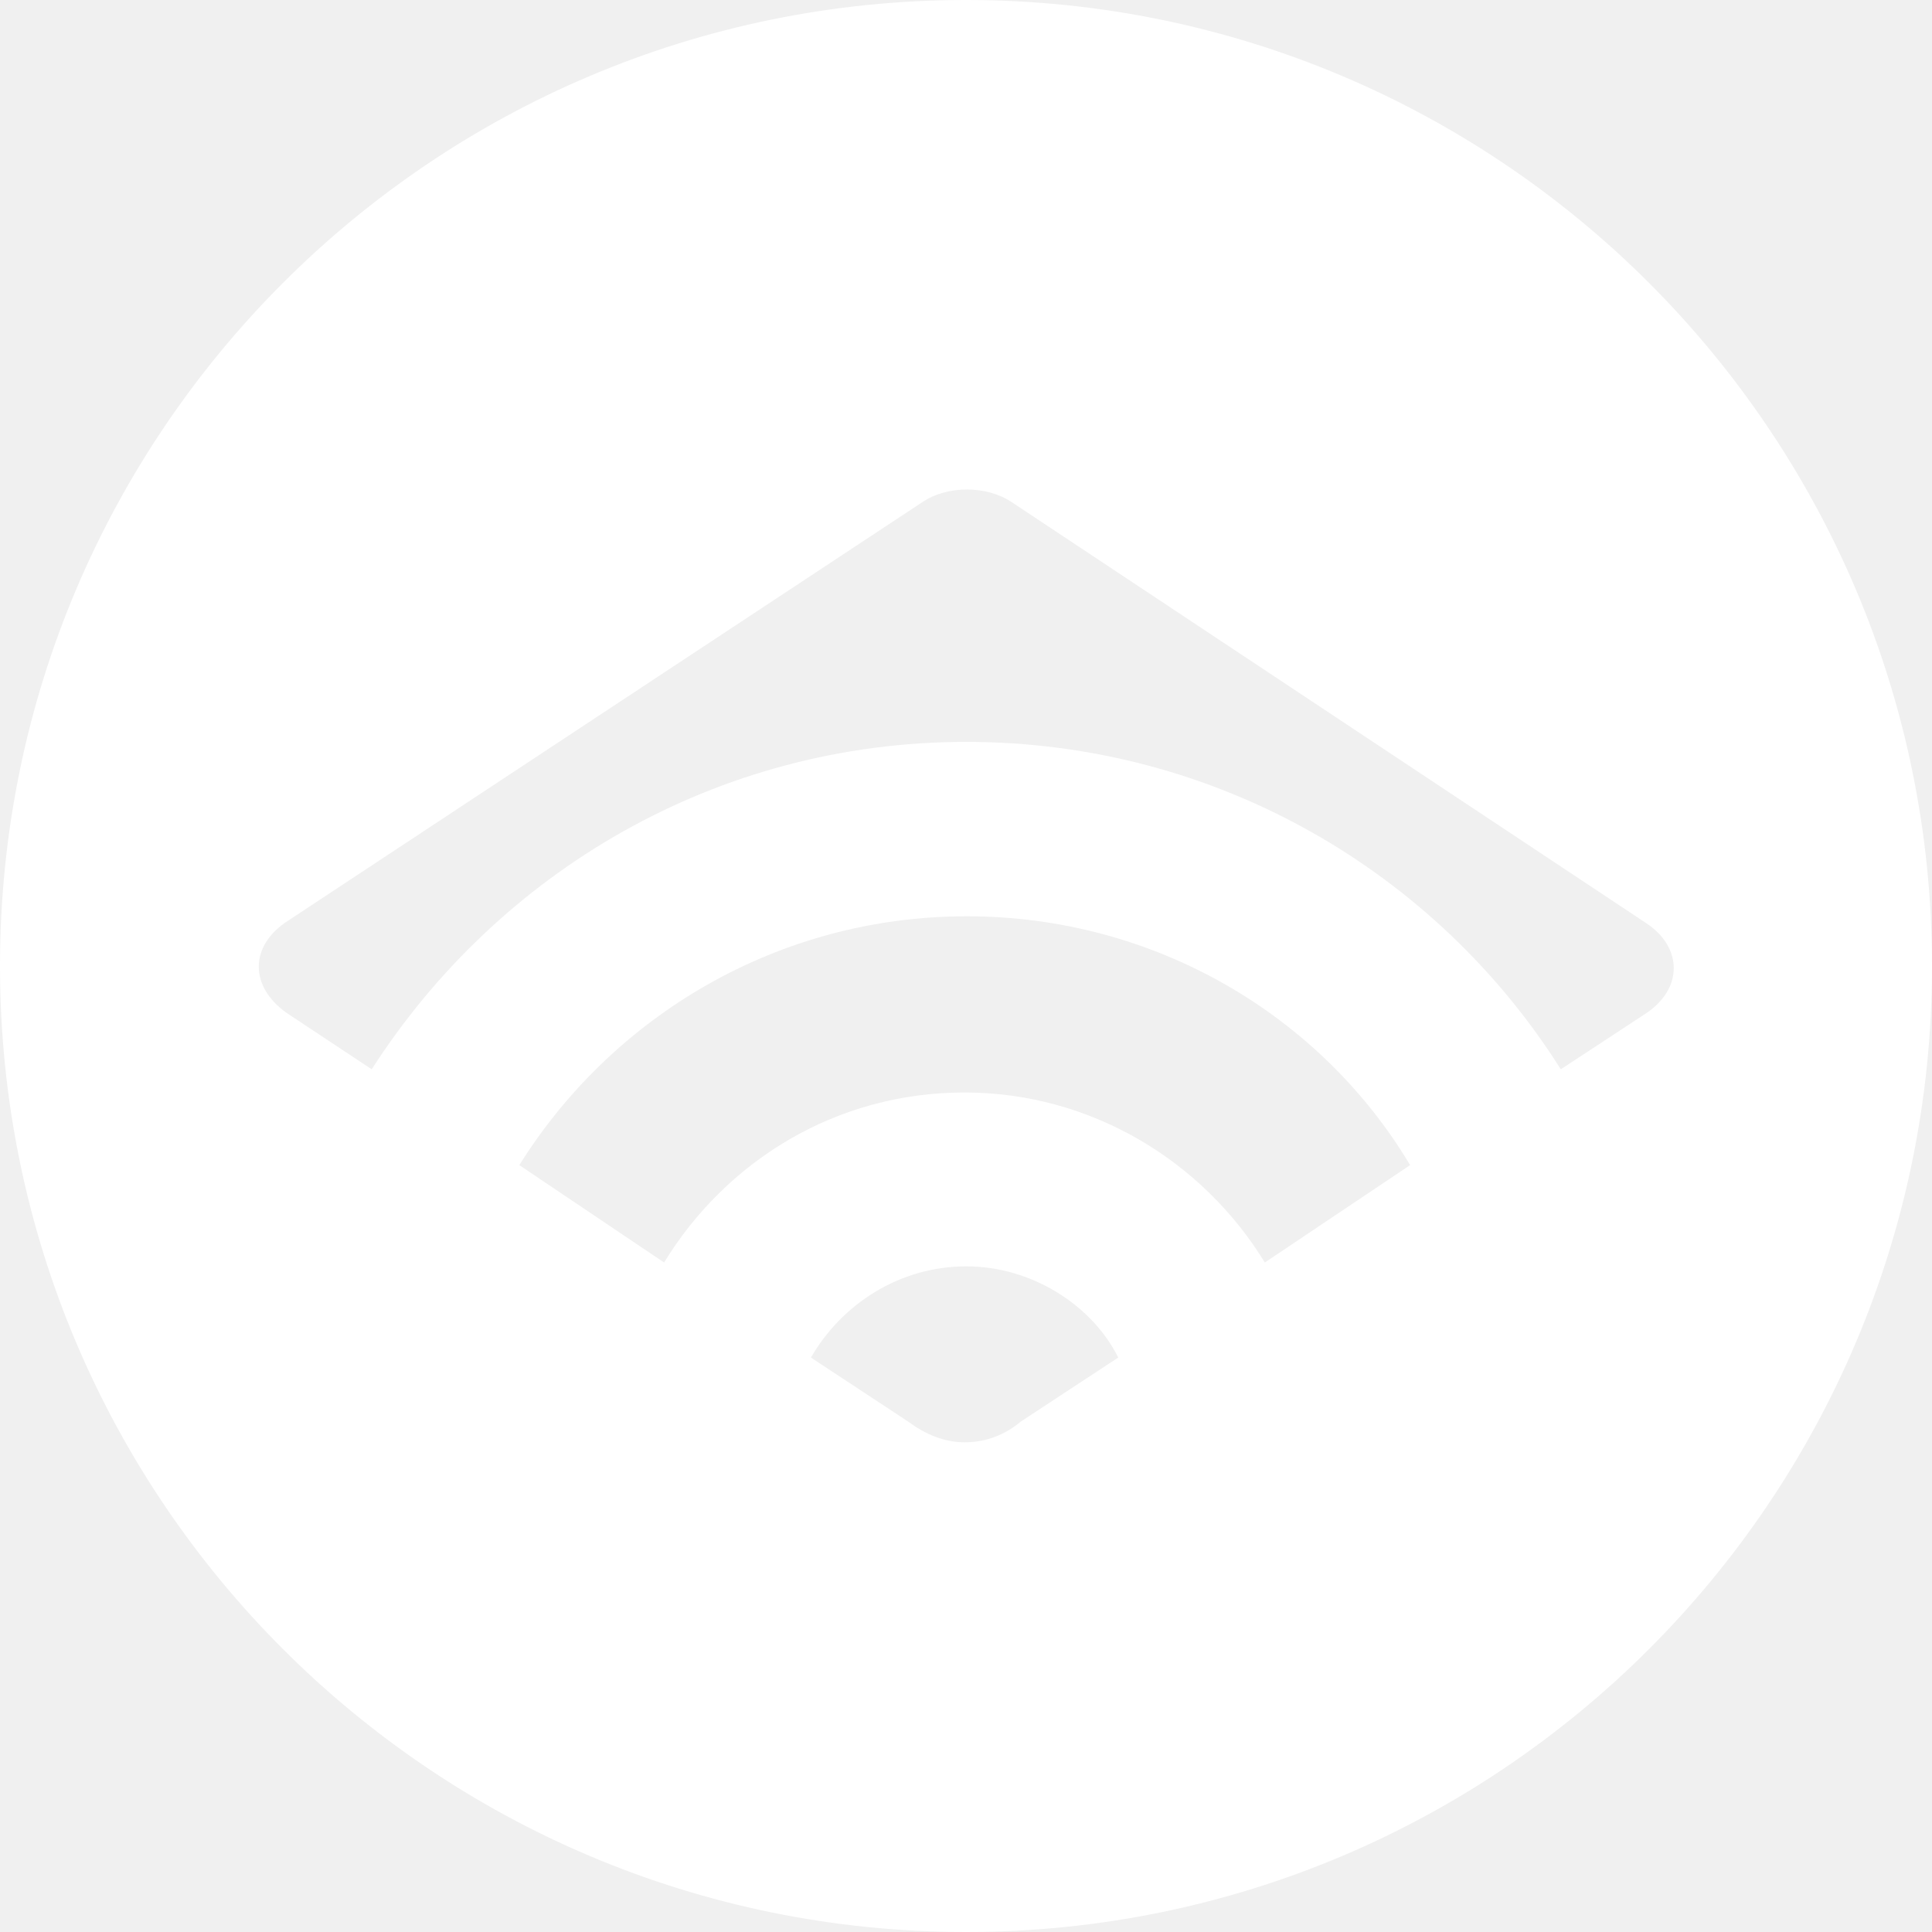
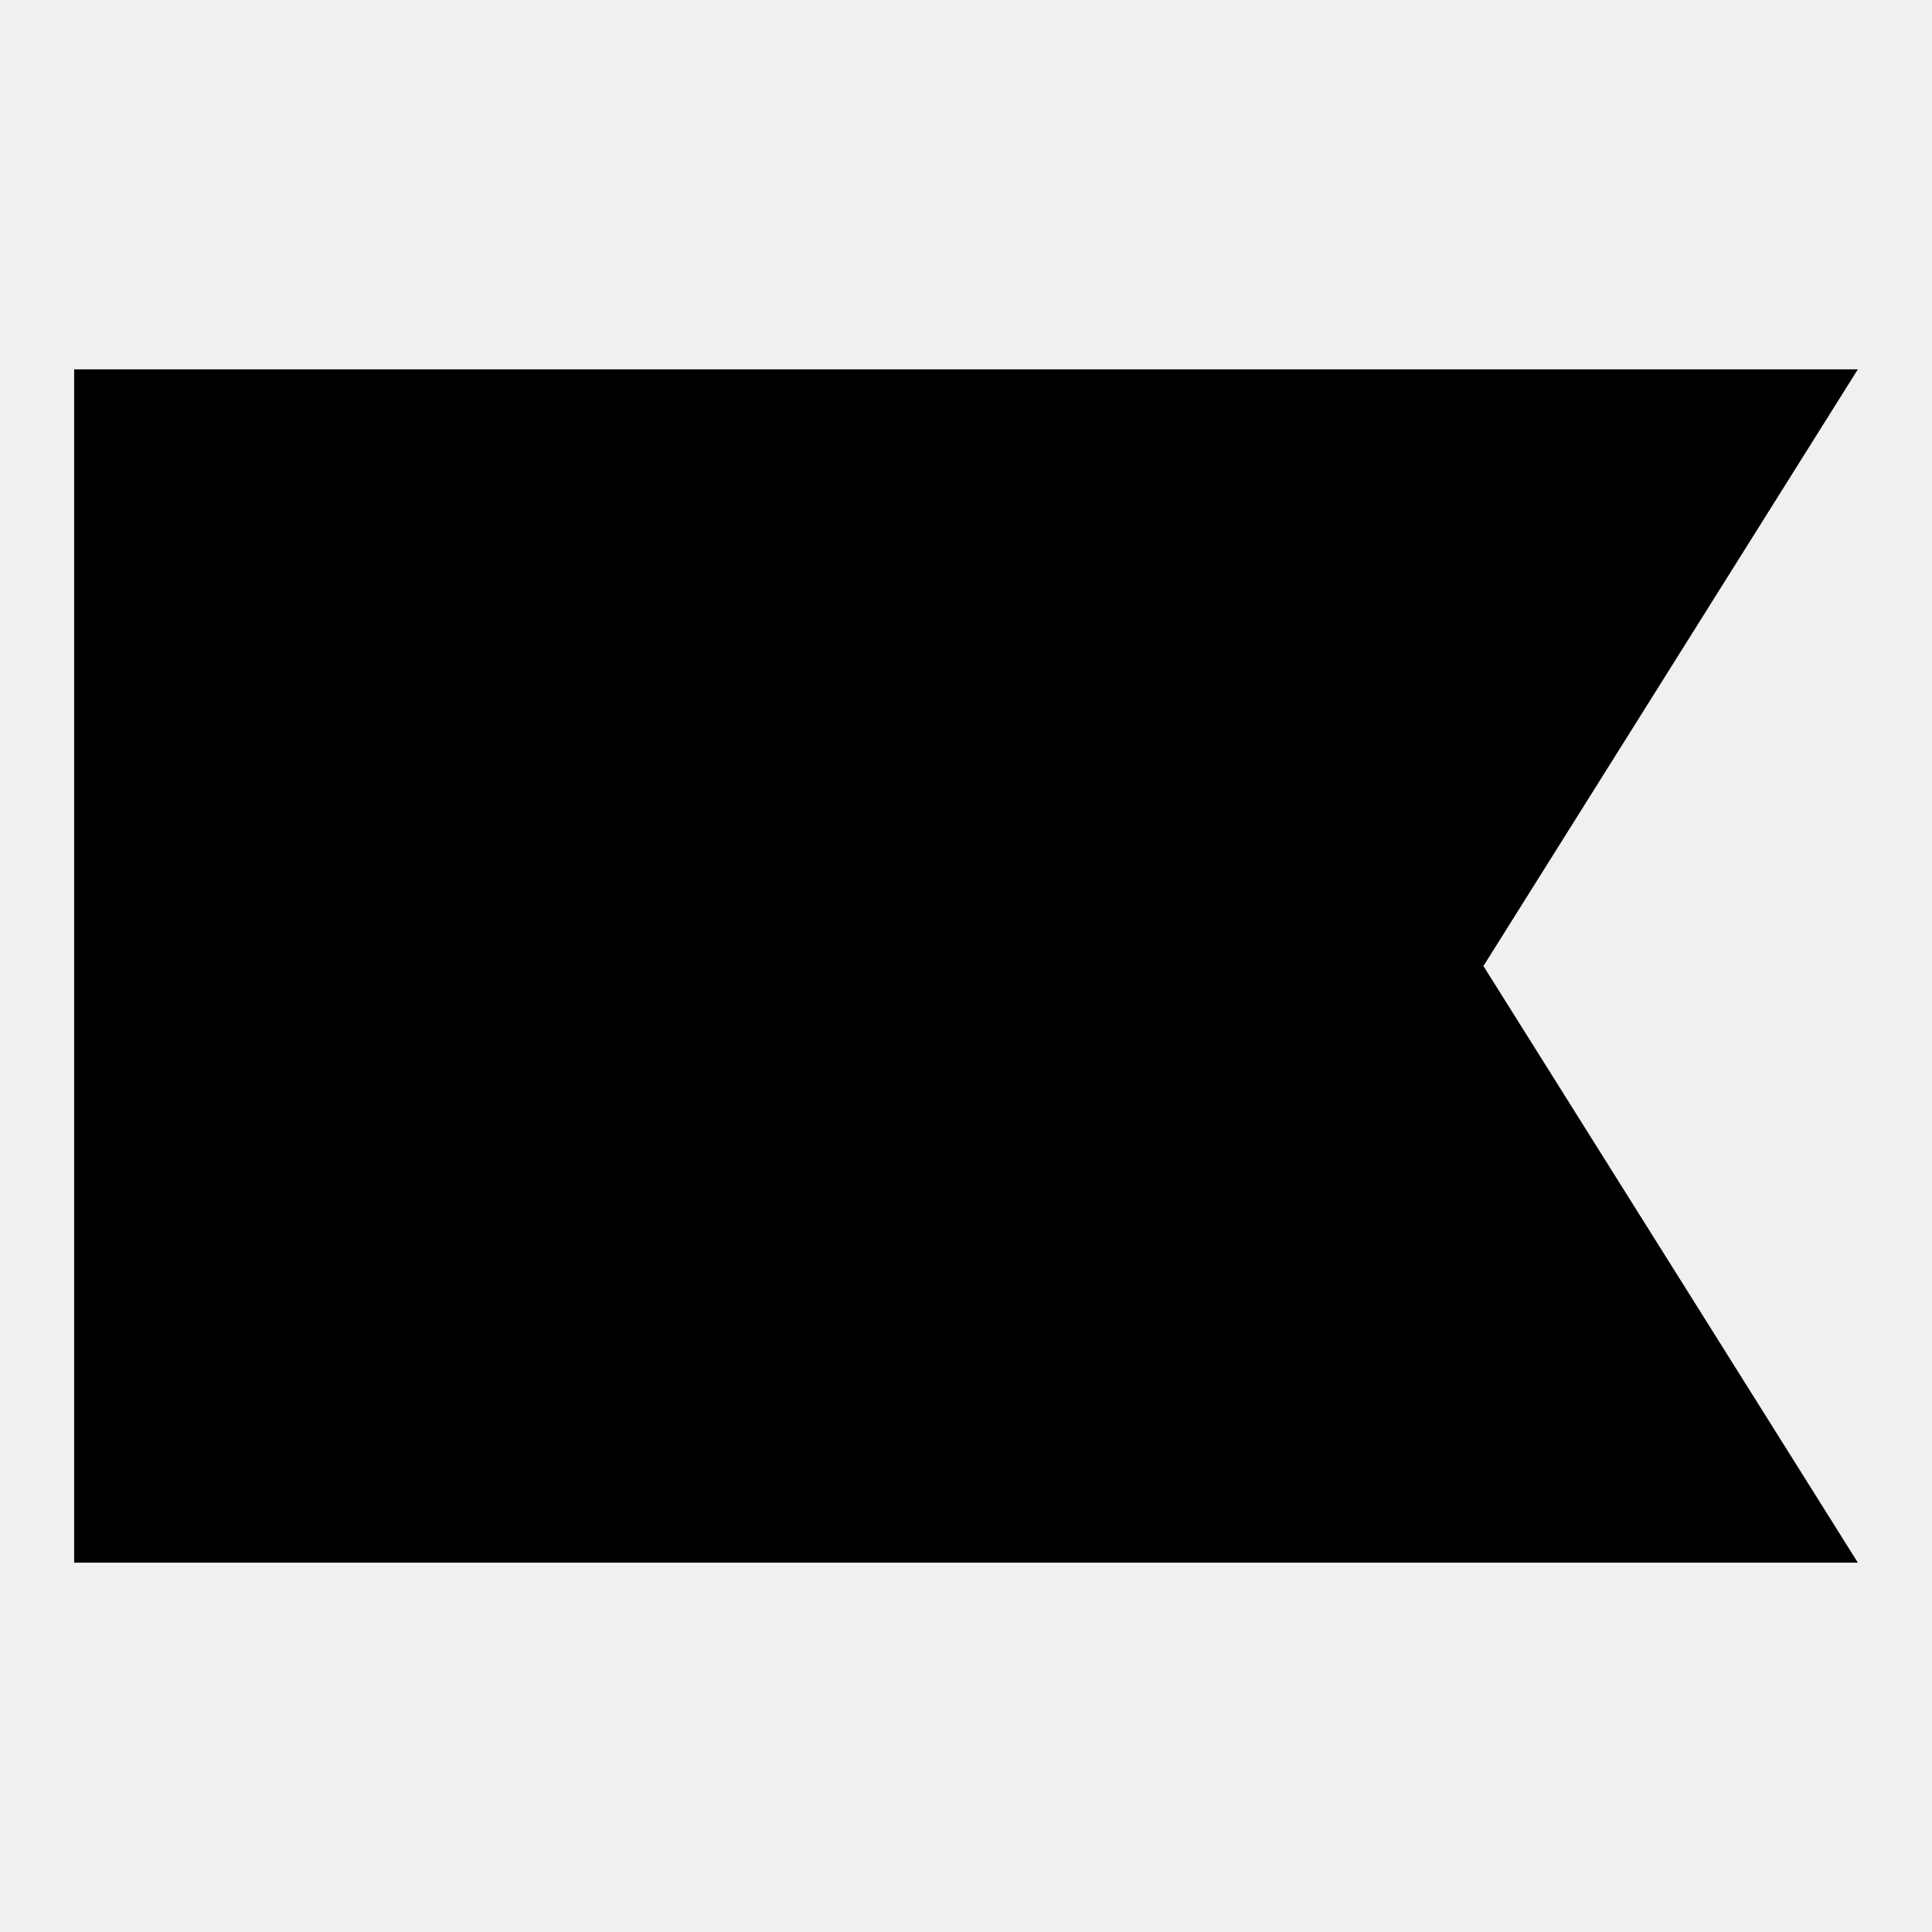
- <svg xmlns="http://www.w3.org/2000/svg" version="1.1" id="Layer_1" x="0px" y="0px" width="750px" height="750px" viewBox="0 0 750 750" style="enable-background:new 0 0 750 750;" xml:space="preserve">
-   <style type="text/css">
- 	.st0{fill:#FFFFFF;}
- </style>
-   <path class="st0" d="M375,0C167.9,0,0,167.9,0,375s167.9,375,375,375s375-167.9,375-375S582.1,0,375,0z M396.2,551.9  c-5.7,4.8-13,8-21.8,8c-8,0-15.3-3.2-21.8-8L314.8,527c12.1-20.9,34.5-35.4,60.3-35.4c25.7,0,49,15.3,59,35.4L396.2,551.9z   M491,490.1c-24.1-39.4-67.5-66-116.6-66c-49.9,0-92.5,26.6-116.6,66l-56.2-37.8c36.2-57.9,100.4-96.6,173.7-96.6  c73.1,0,137.5,38.6,172.1,96.6L491,490.1z M638.8,393.5l-32.9,21.6C557.7,338.7,472.4,288,375.1,288s-181.8,50.8-230.8,127.1  l-32.9-21.8C96.7,383,96.7,367,112,357.3l246.1-162.4c9.6-6.5,24.9-6.5,34.6,0l246.1,163.3C653.4,367.7,653.4,383.9,638.8,393.5z" />
+ <svg xmlns="http://www.w3.org/2000/svg" viewBox="0 0 1000 1000">
+   <polygon class="cls-1" points="38.38 191.17 38.38 808.83 961.62 808.83 961.62 808.82 767.82 500.01 961.62 191.17 38.38 191.17" />
</svg>
